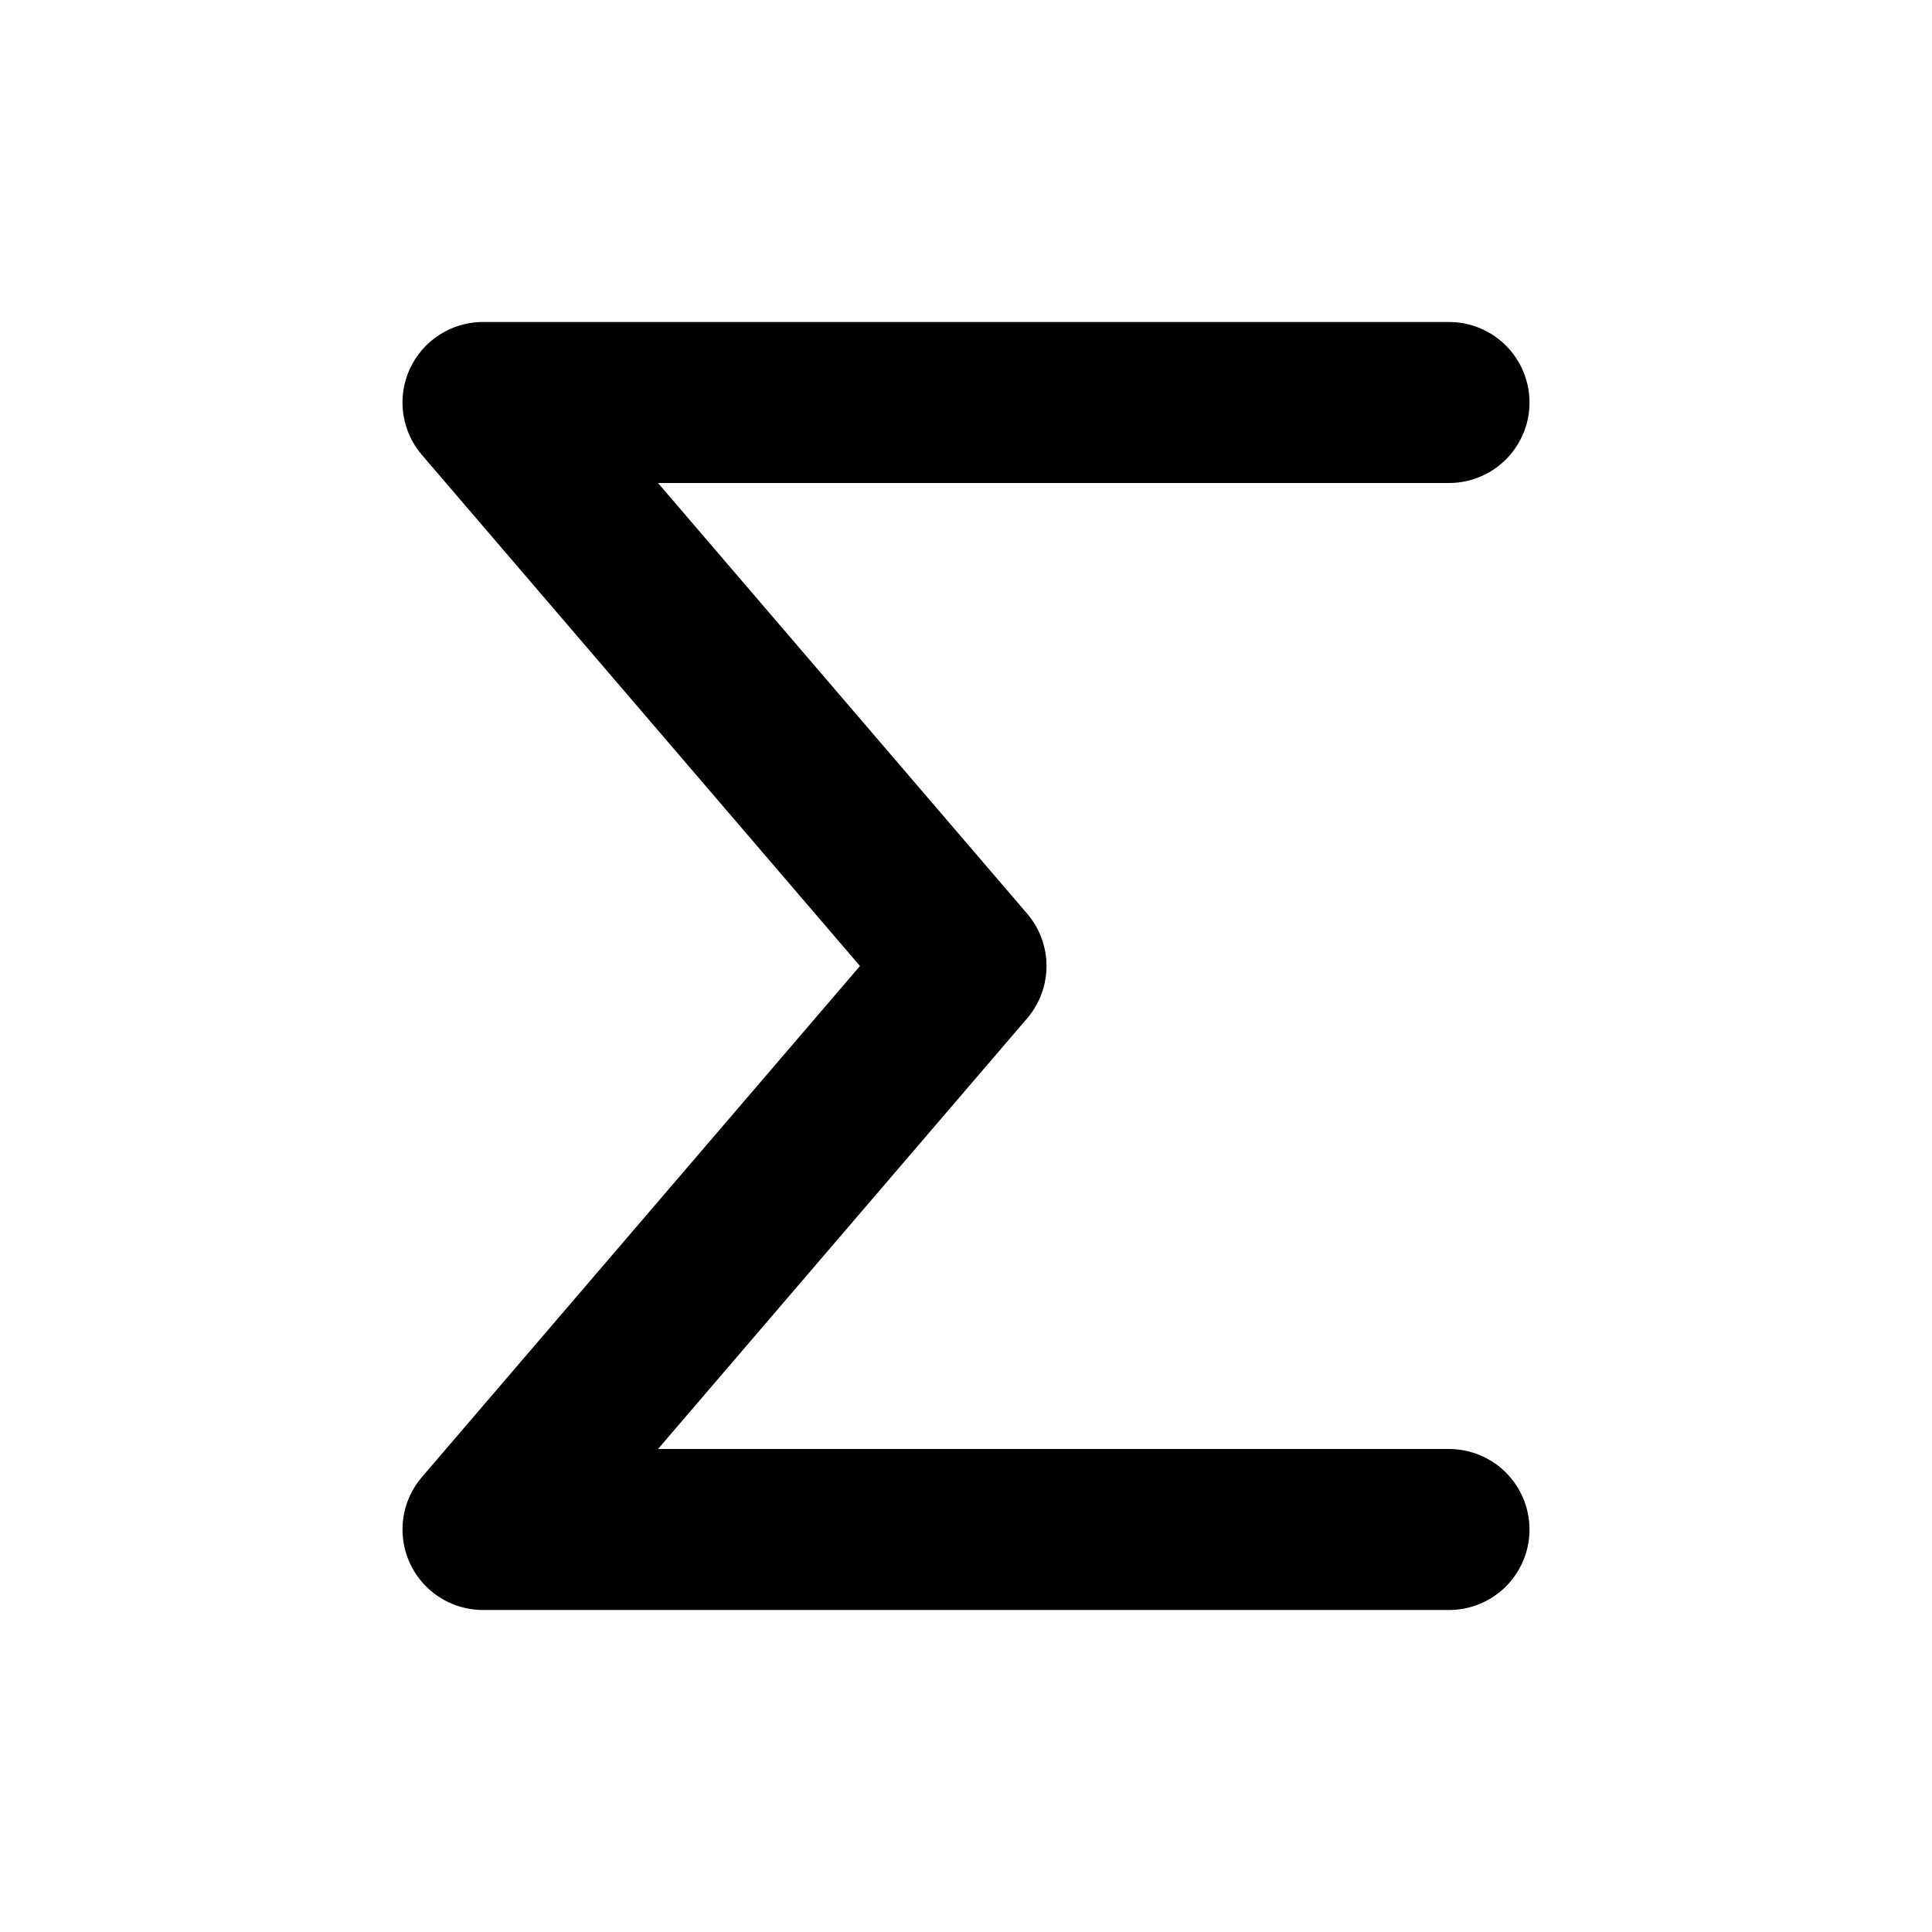
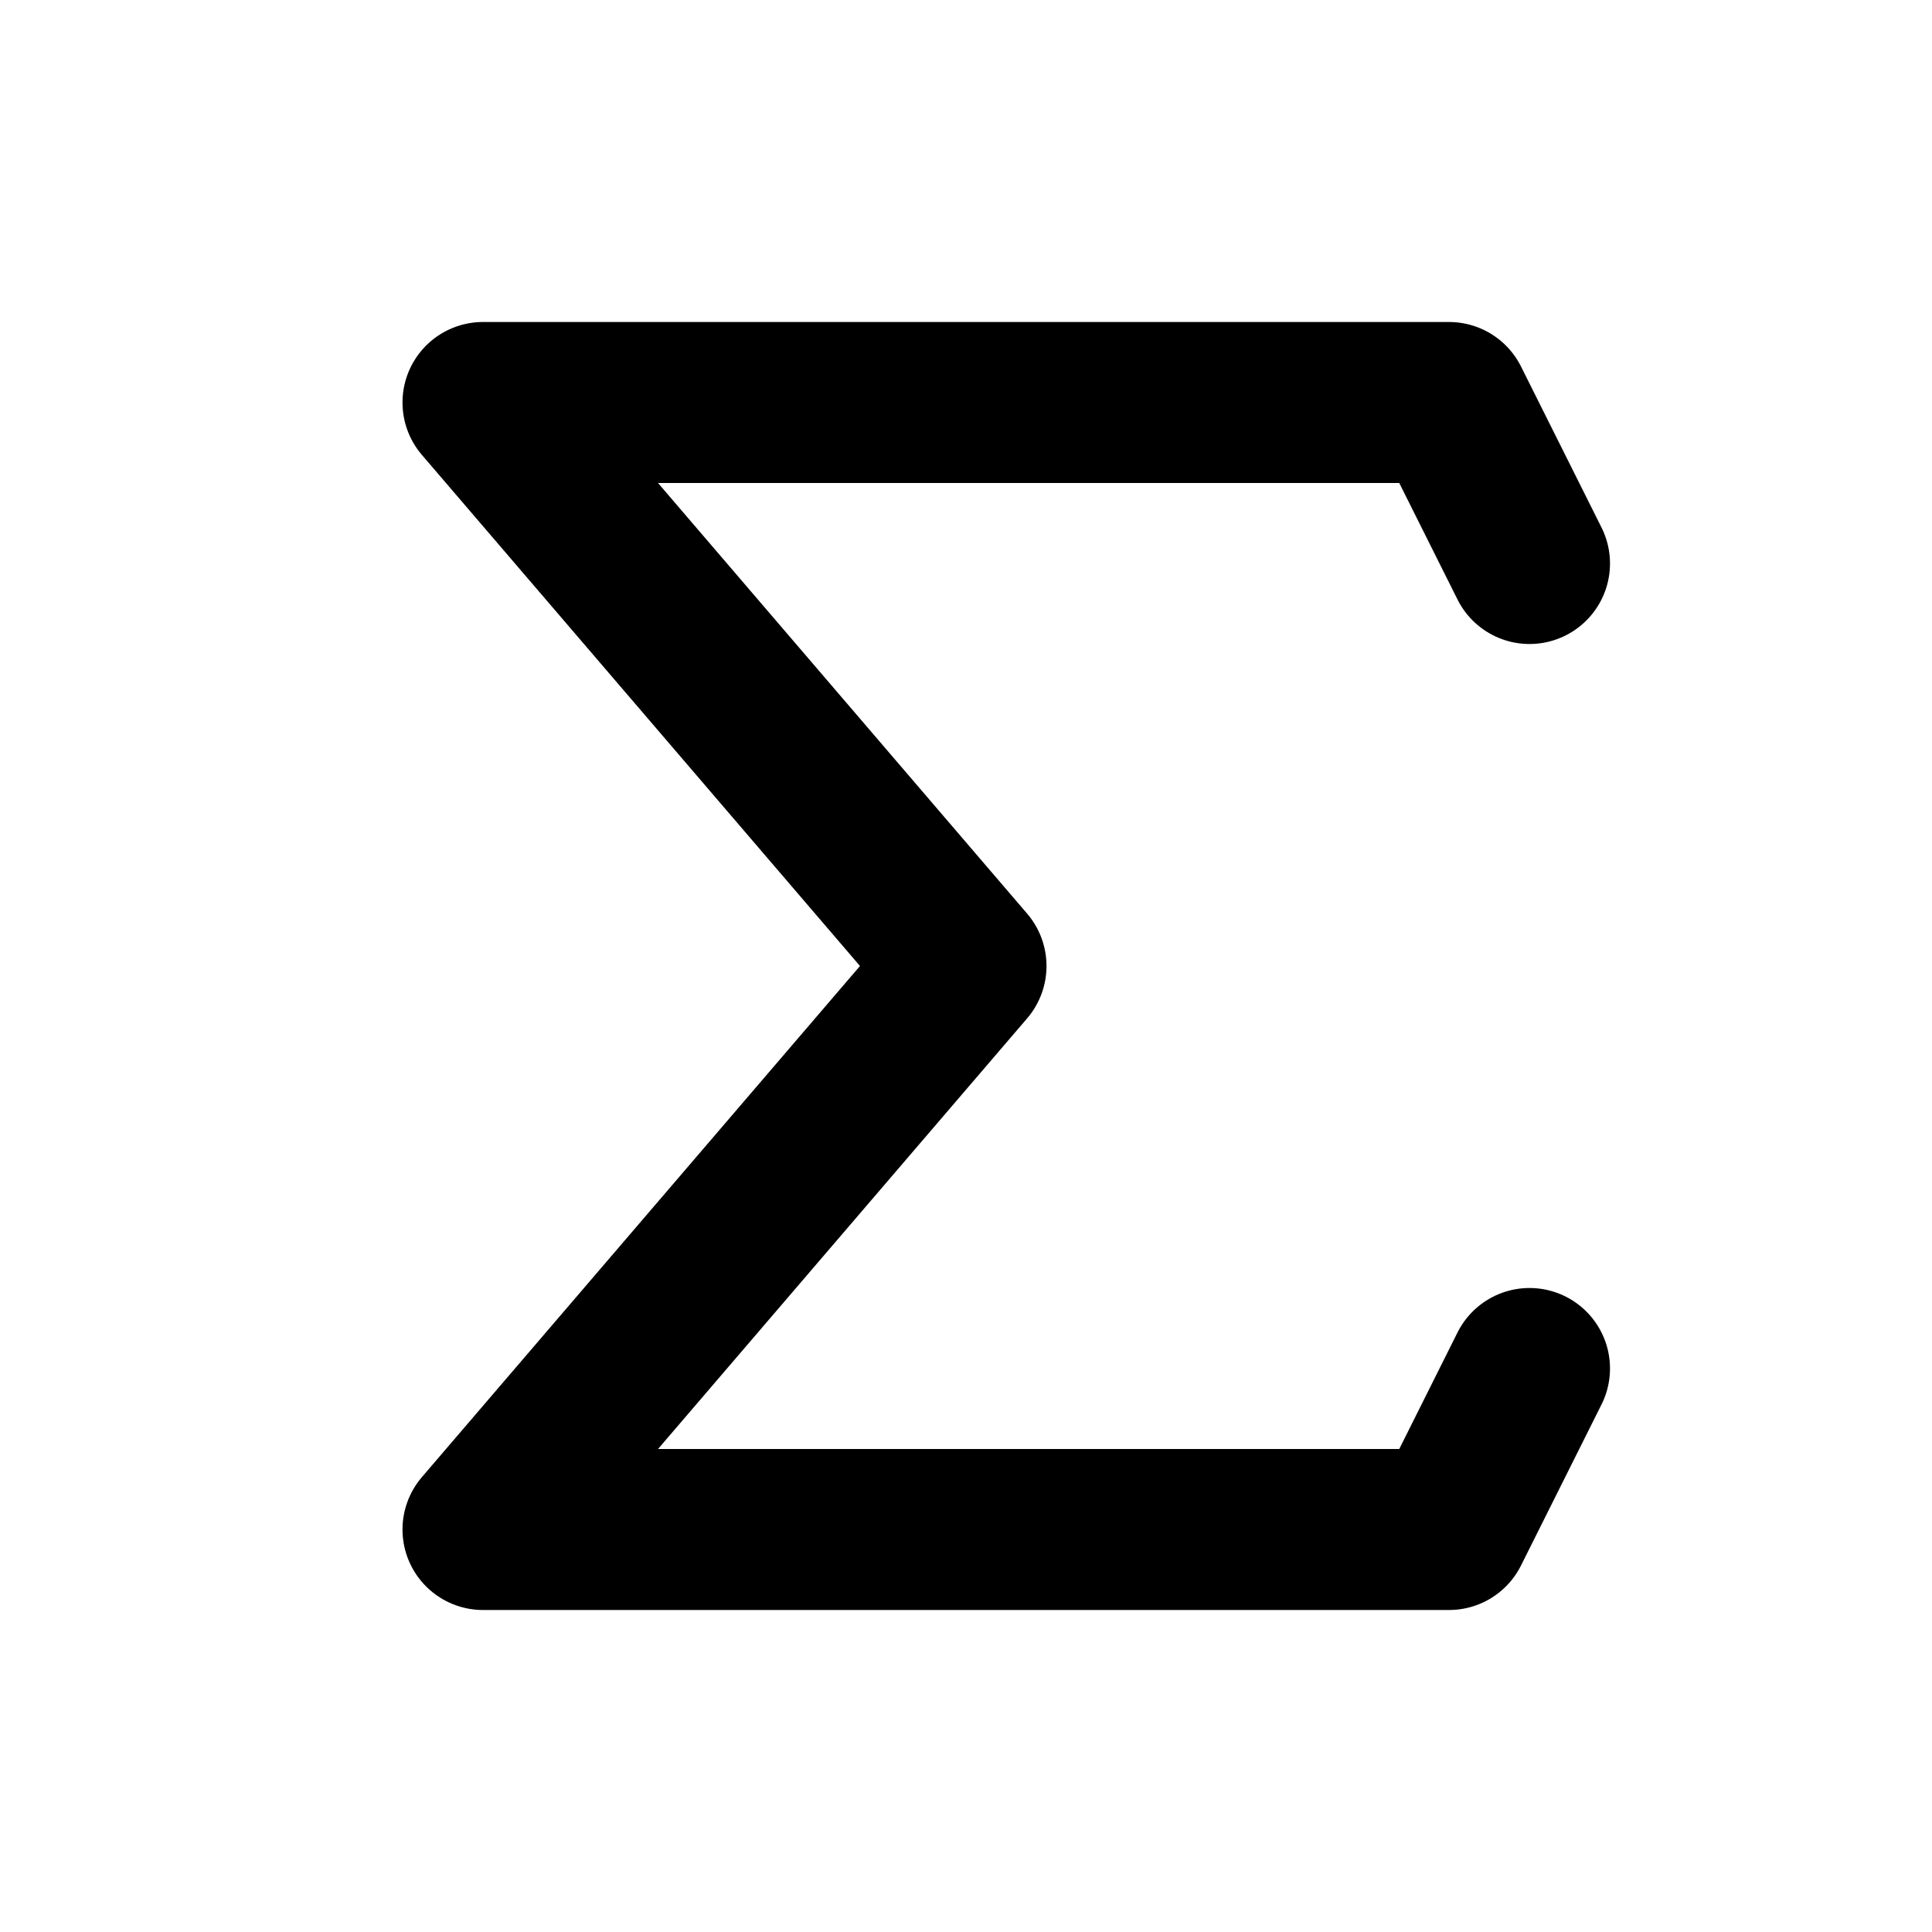
<svg xmlns="http://www.w3.org/2000/svg" width="24" height="24" viewBox="0 0 24 24" fill="none">
-   <path d="M18 5H6L12 12L6 19H18" stroke="currentColor" stroke-width="2" stroke-linecap="round" stroke-linejoin="round" fill="none" />
+   <path d="M19 7L18 5H6L12 12L6 19H18L19 17" stroke="currentColor" stroke-width="2" stroke-linecap="round" stroke-linejoin="round" fill="none" />
</svg>
